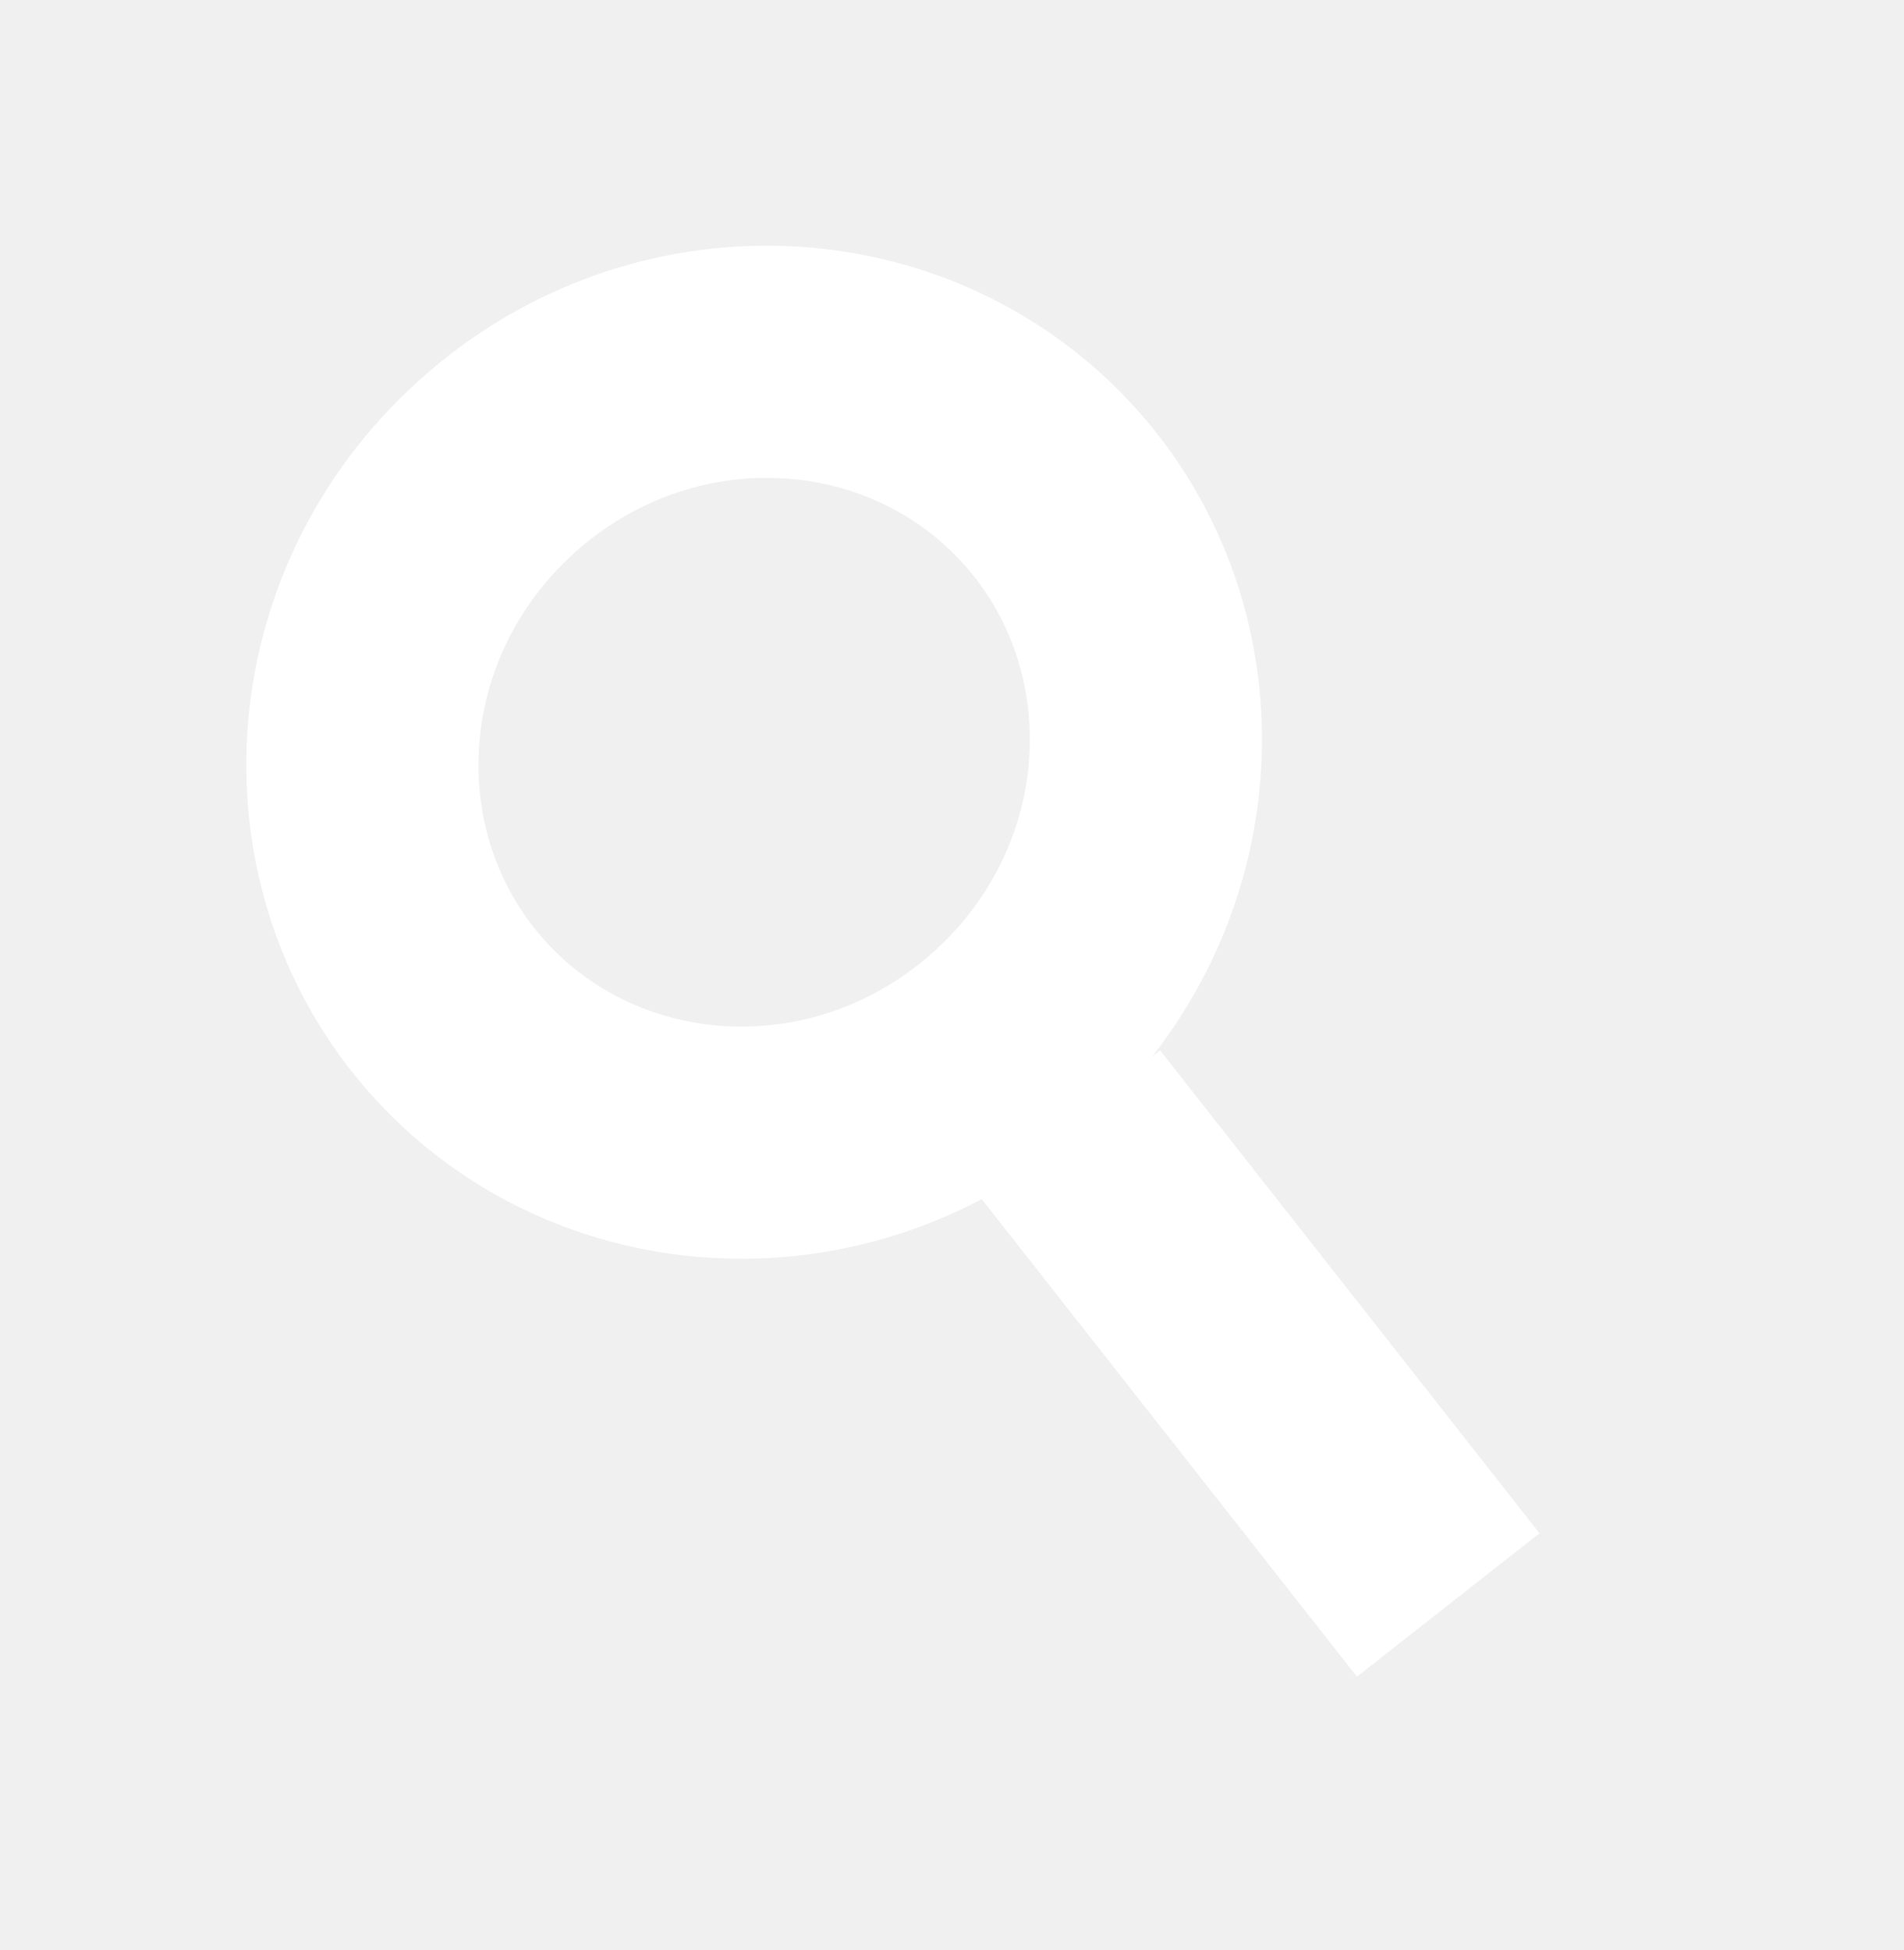
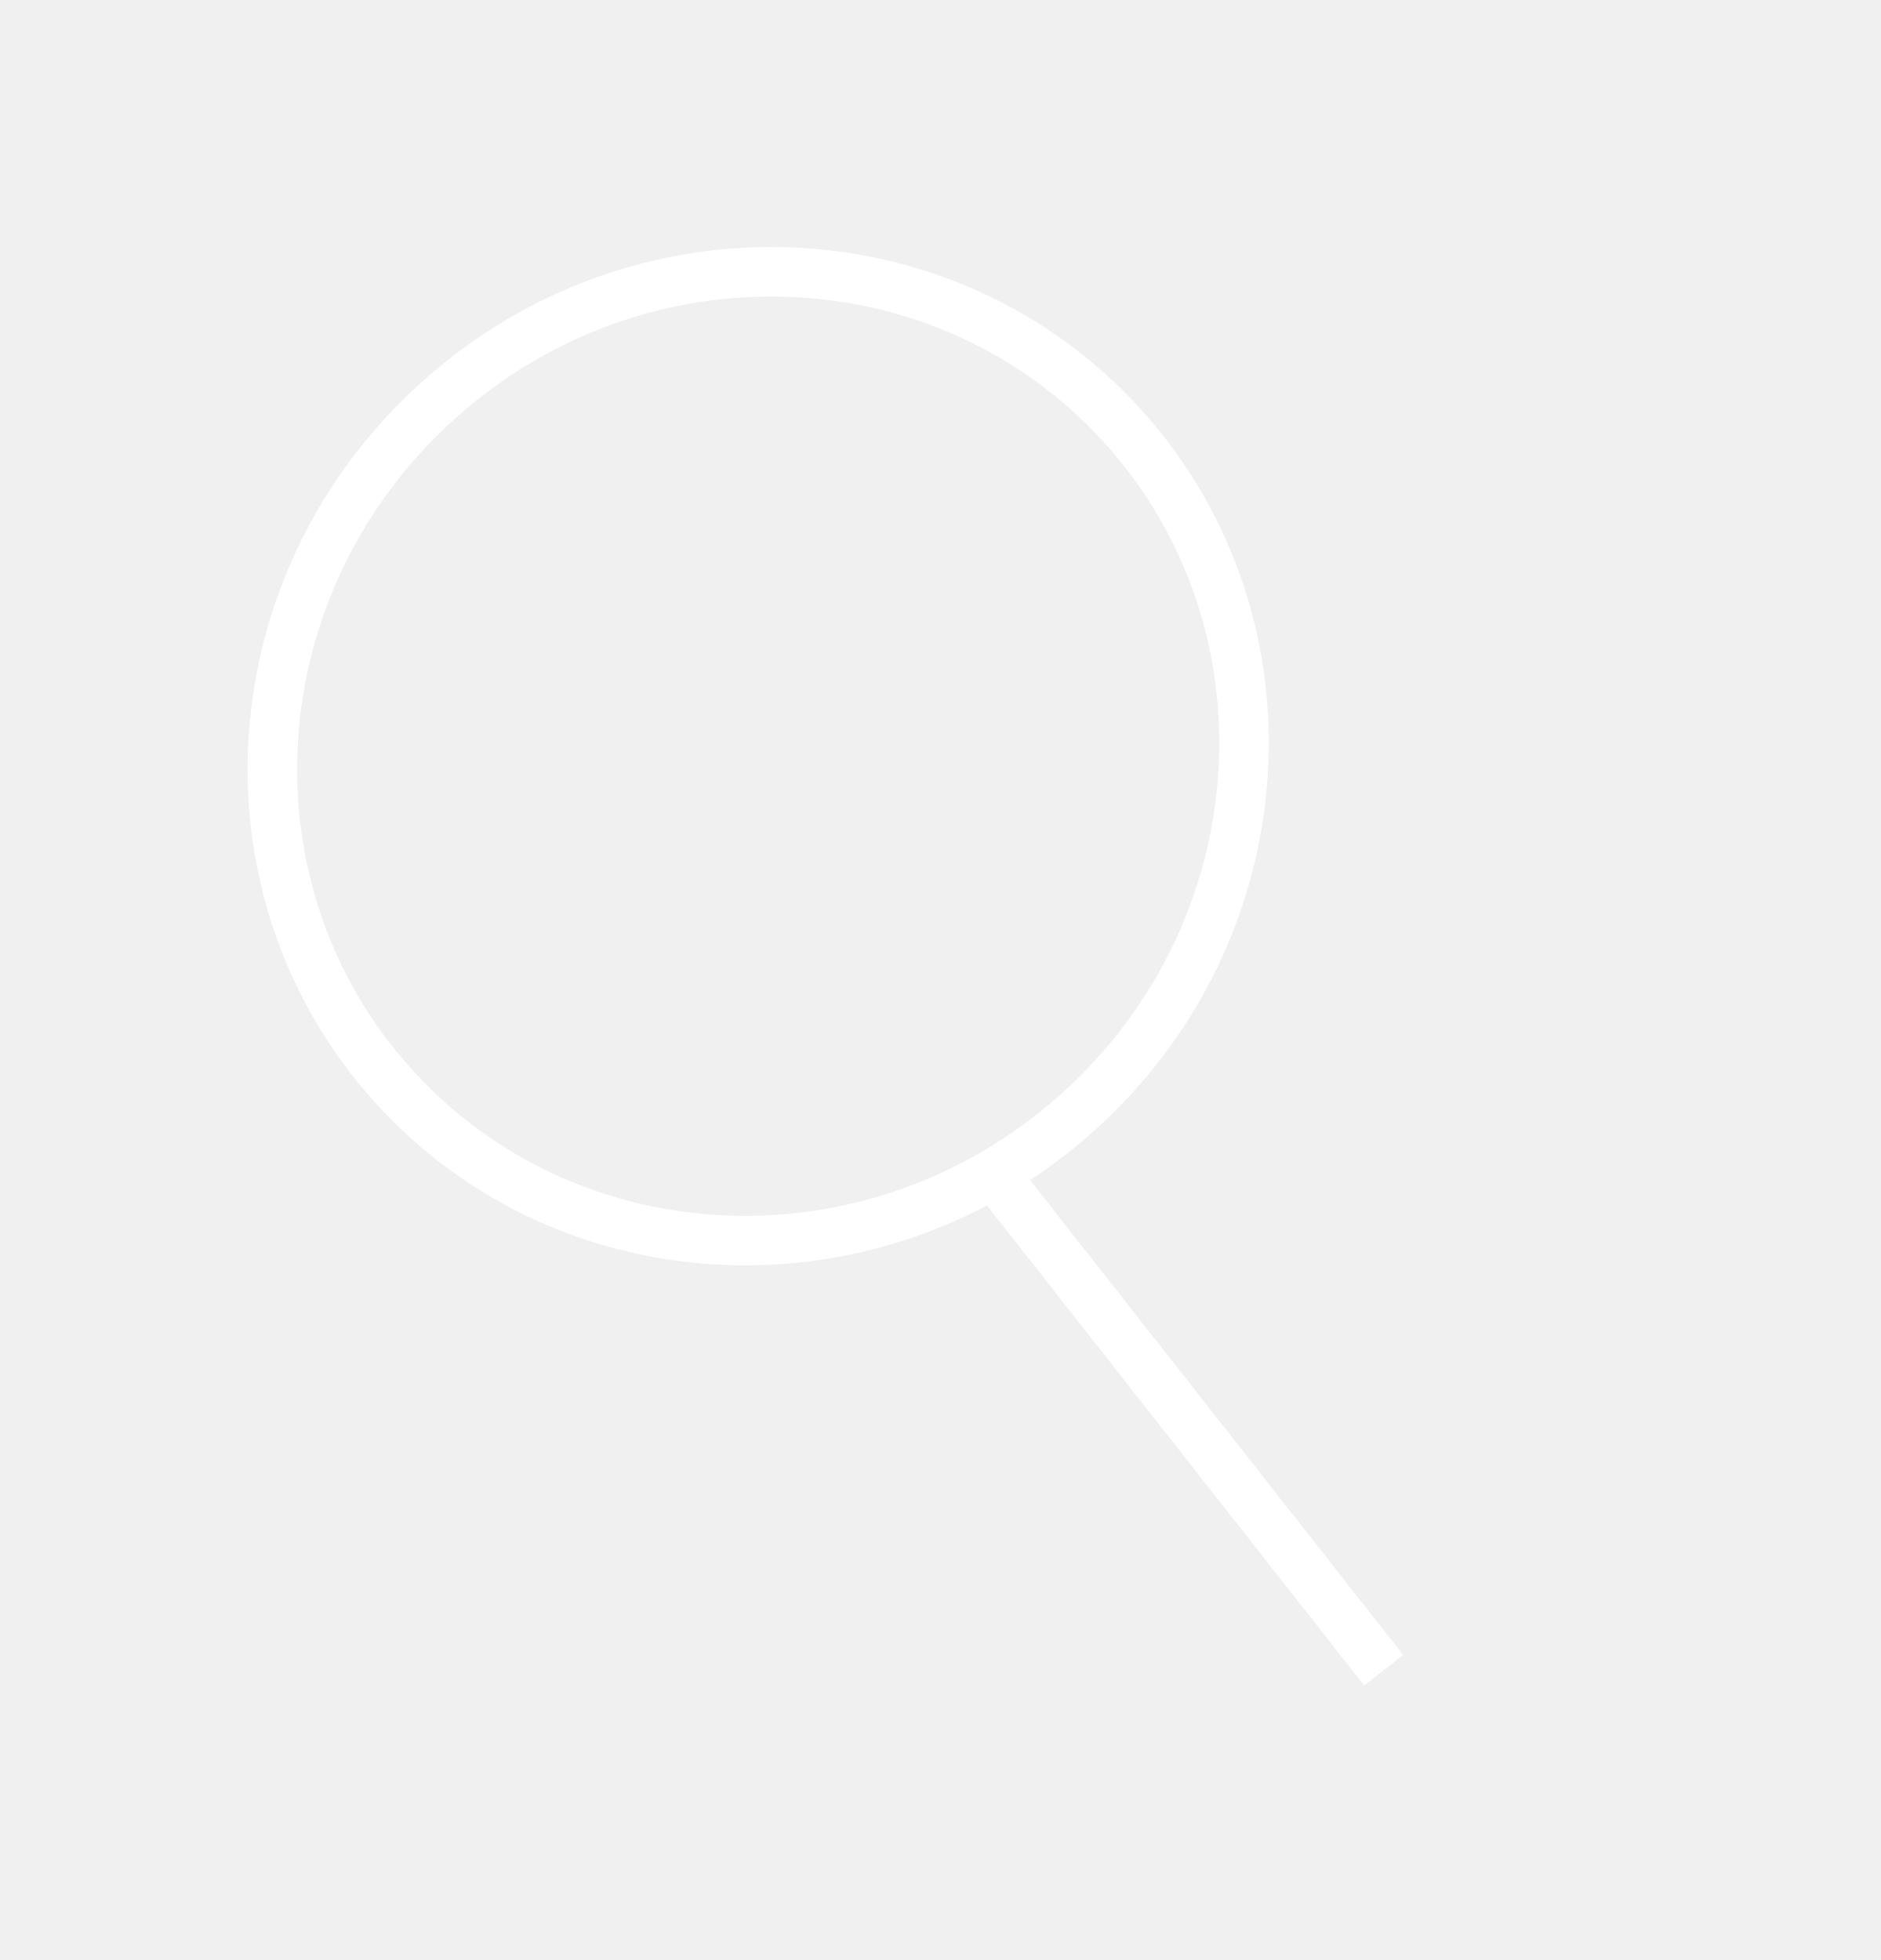
- <svg xmlns="http://www.w3.org/2000/svg" width="41" height="42" viewBox="0 0 41 42" fill="none">
-   <line x1="23.019" y1="24.166" x2="31.192" y2="34.569" stroke="white" stroke-width="5" />
-   <path d="M9.882 21.937C6.86 18.585 7.139 13.26 10.698 10.051C14.257 6.843 19.583 7.115 22.604 10.467C25.626 13.818 25.347 19.144 21.788 22.352C18.229 25.561 12.904 25.288 9.882 21.937Z" stroke="white" stroke-width="5" />
+ <svg xmlns="http://www.w3.org/2000/svg" width="190" height="198" viewBox="0 0 190 198" fill="none">
+   <line x1="101.23" y1="119.68" x2="139.766" y2="168.729" stroke="white" stroke-width="5" />
+   <path d="M39.694 109.649C21.861 89.868 23.802 58.902 44.222 40.493C64.642 22.083 95.643 23.351 113.476 43.131C131.309 62.911 129.368 93.877 108.948 112.287C88.528 130.696 57.527 129.429 39.694 109.649Z" stroke="white" stroke-width="5" />
</svg>
